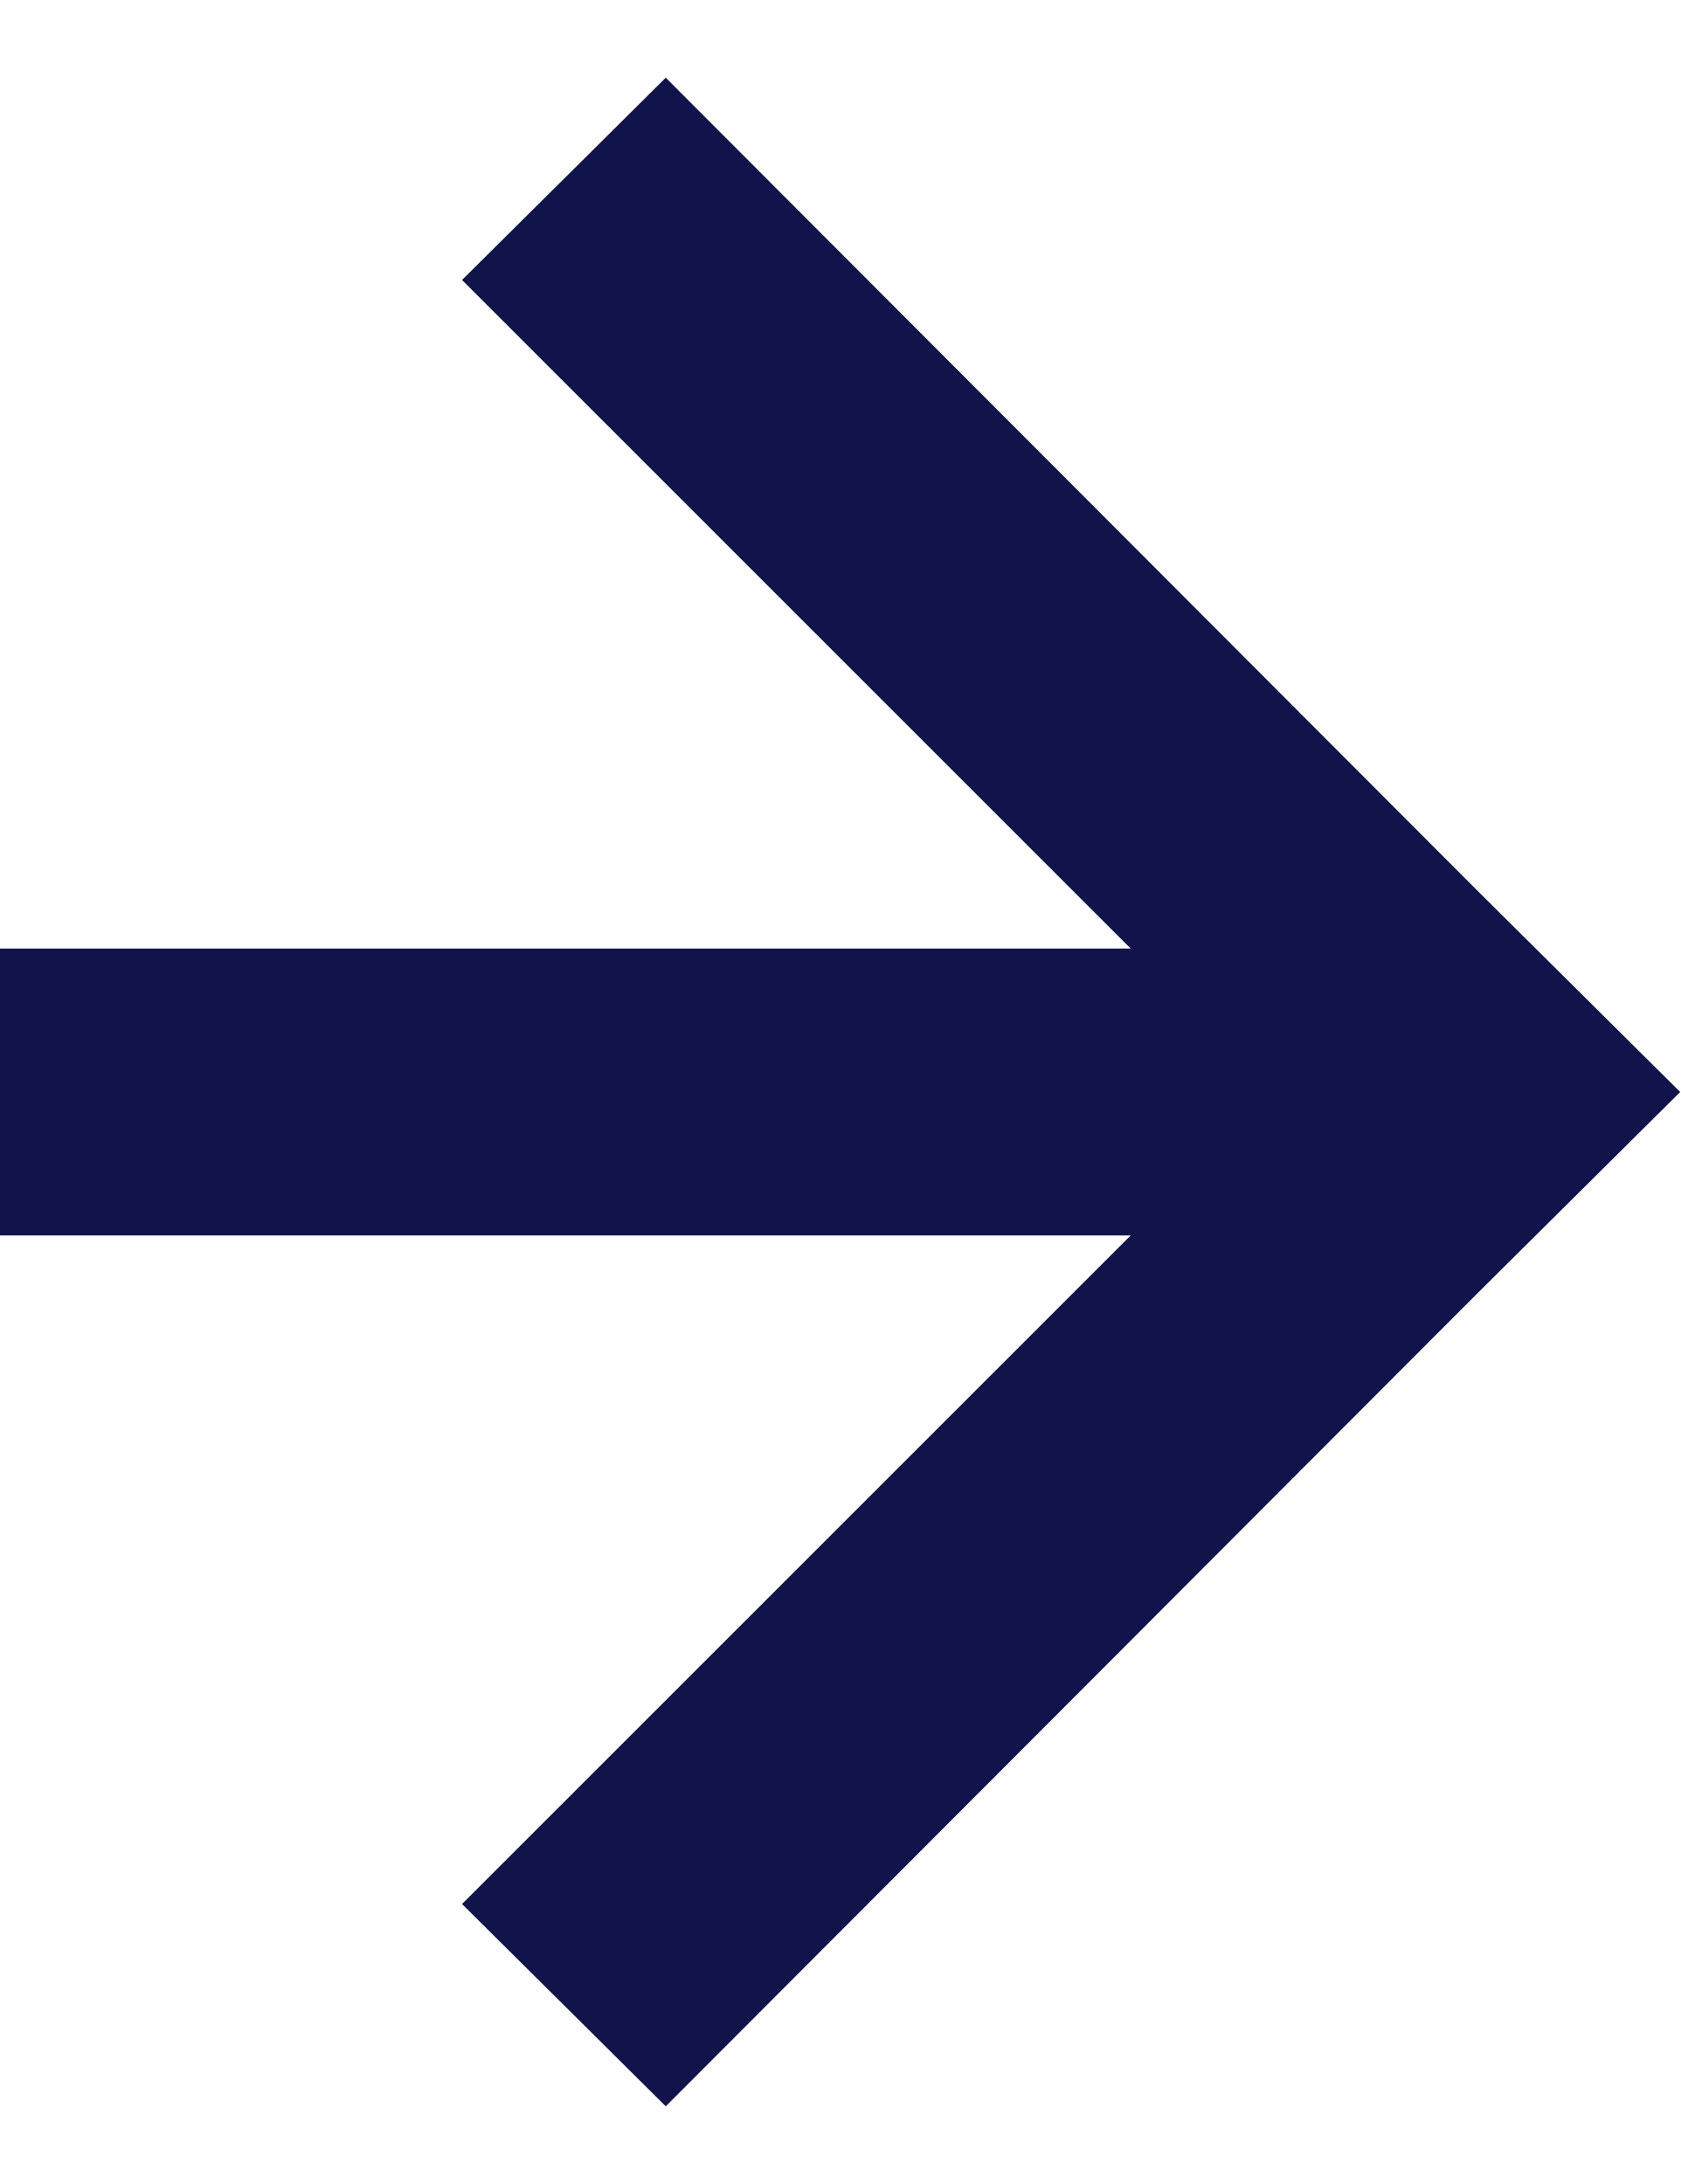
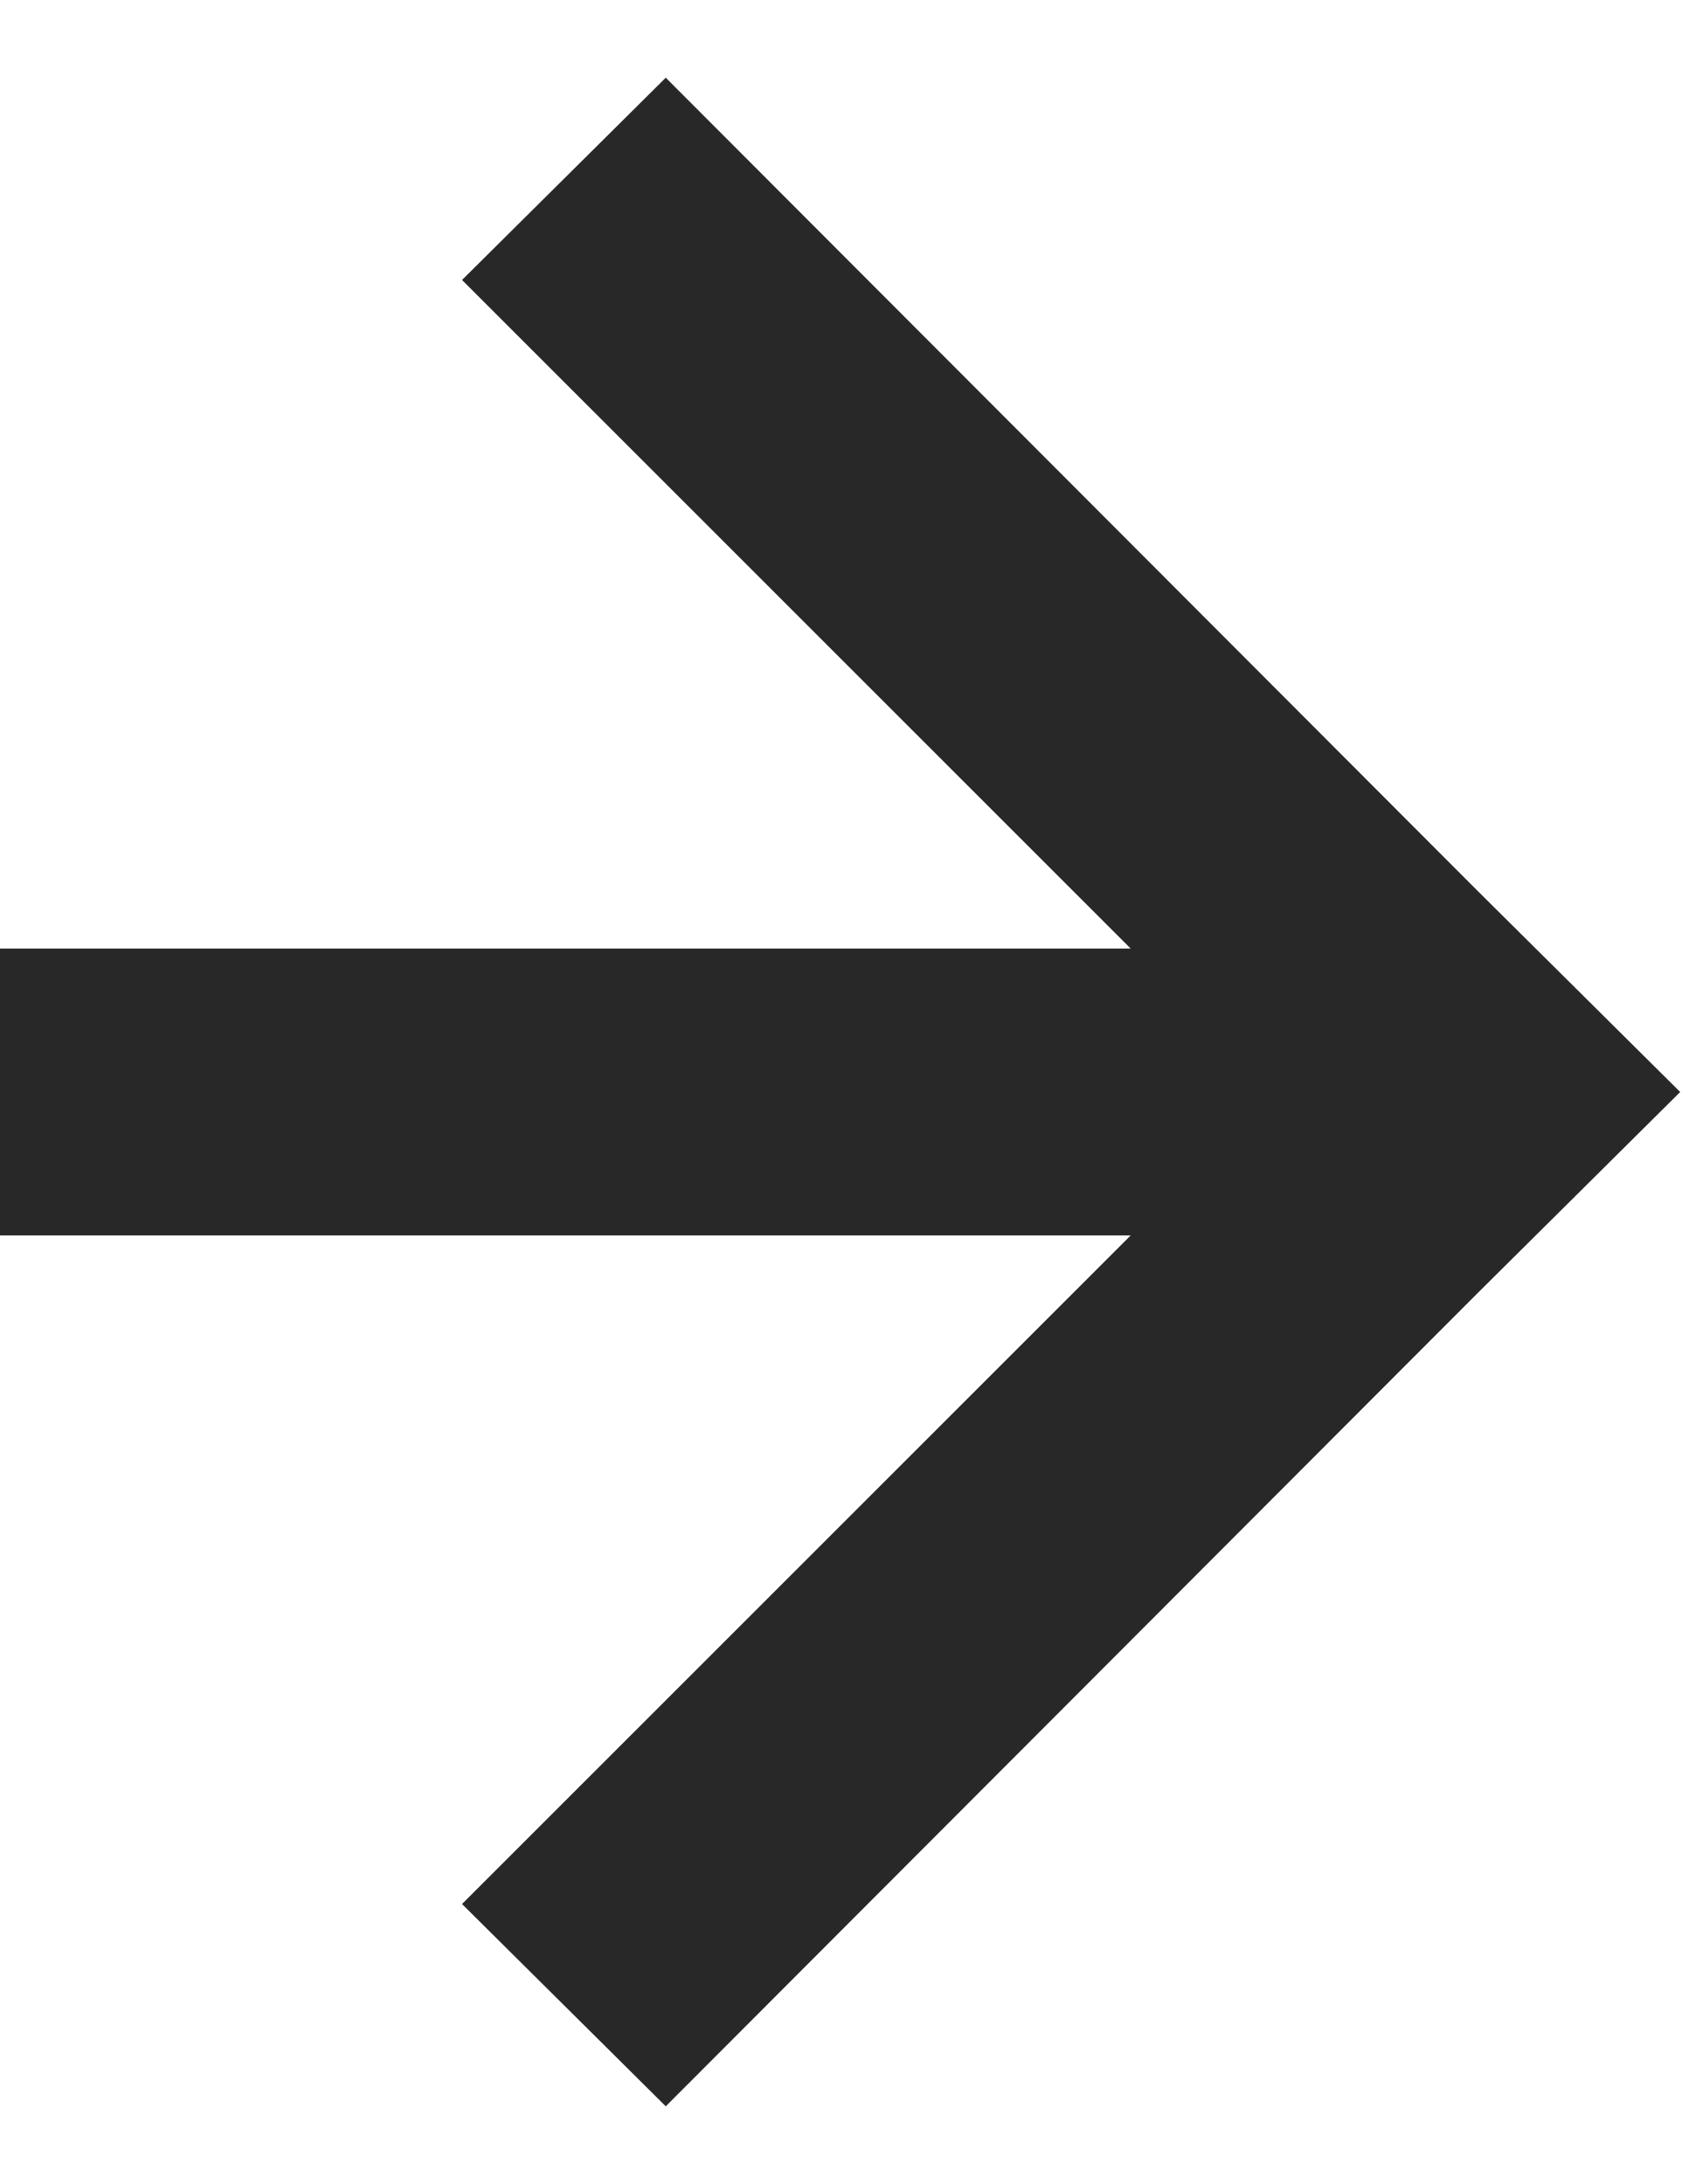
<svg xmlns="http://www.w3.org/2000/svg" id="Layer_2" data-name="Layer 2" height="13px" width="10px" viewBox="0 0 11.71 14.14">
  <defs>
    <style>
      .cls-1 {
-         fill: #11144A;
+         fill: #282828;
      }
    </style>
  </defs>
  <g id="Layer_1-2" data-name="Layer 1">
    <polygon class="cls-1" points="11.71 7.07 10.29 5.66 10.29 5.66 4.64 0 3.22 1.41 7.88 6.07 0 6.07 0 8.07 7.88 8.07 3.22 12.73 4.64 14.14 10.29 8.48 10.29 8.48 11.71 7.07 11.71 7.07 11.71 7.07" />
  </g>
</svg>
